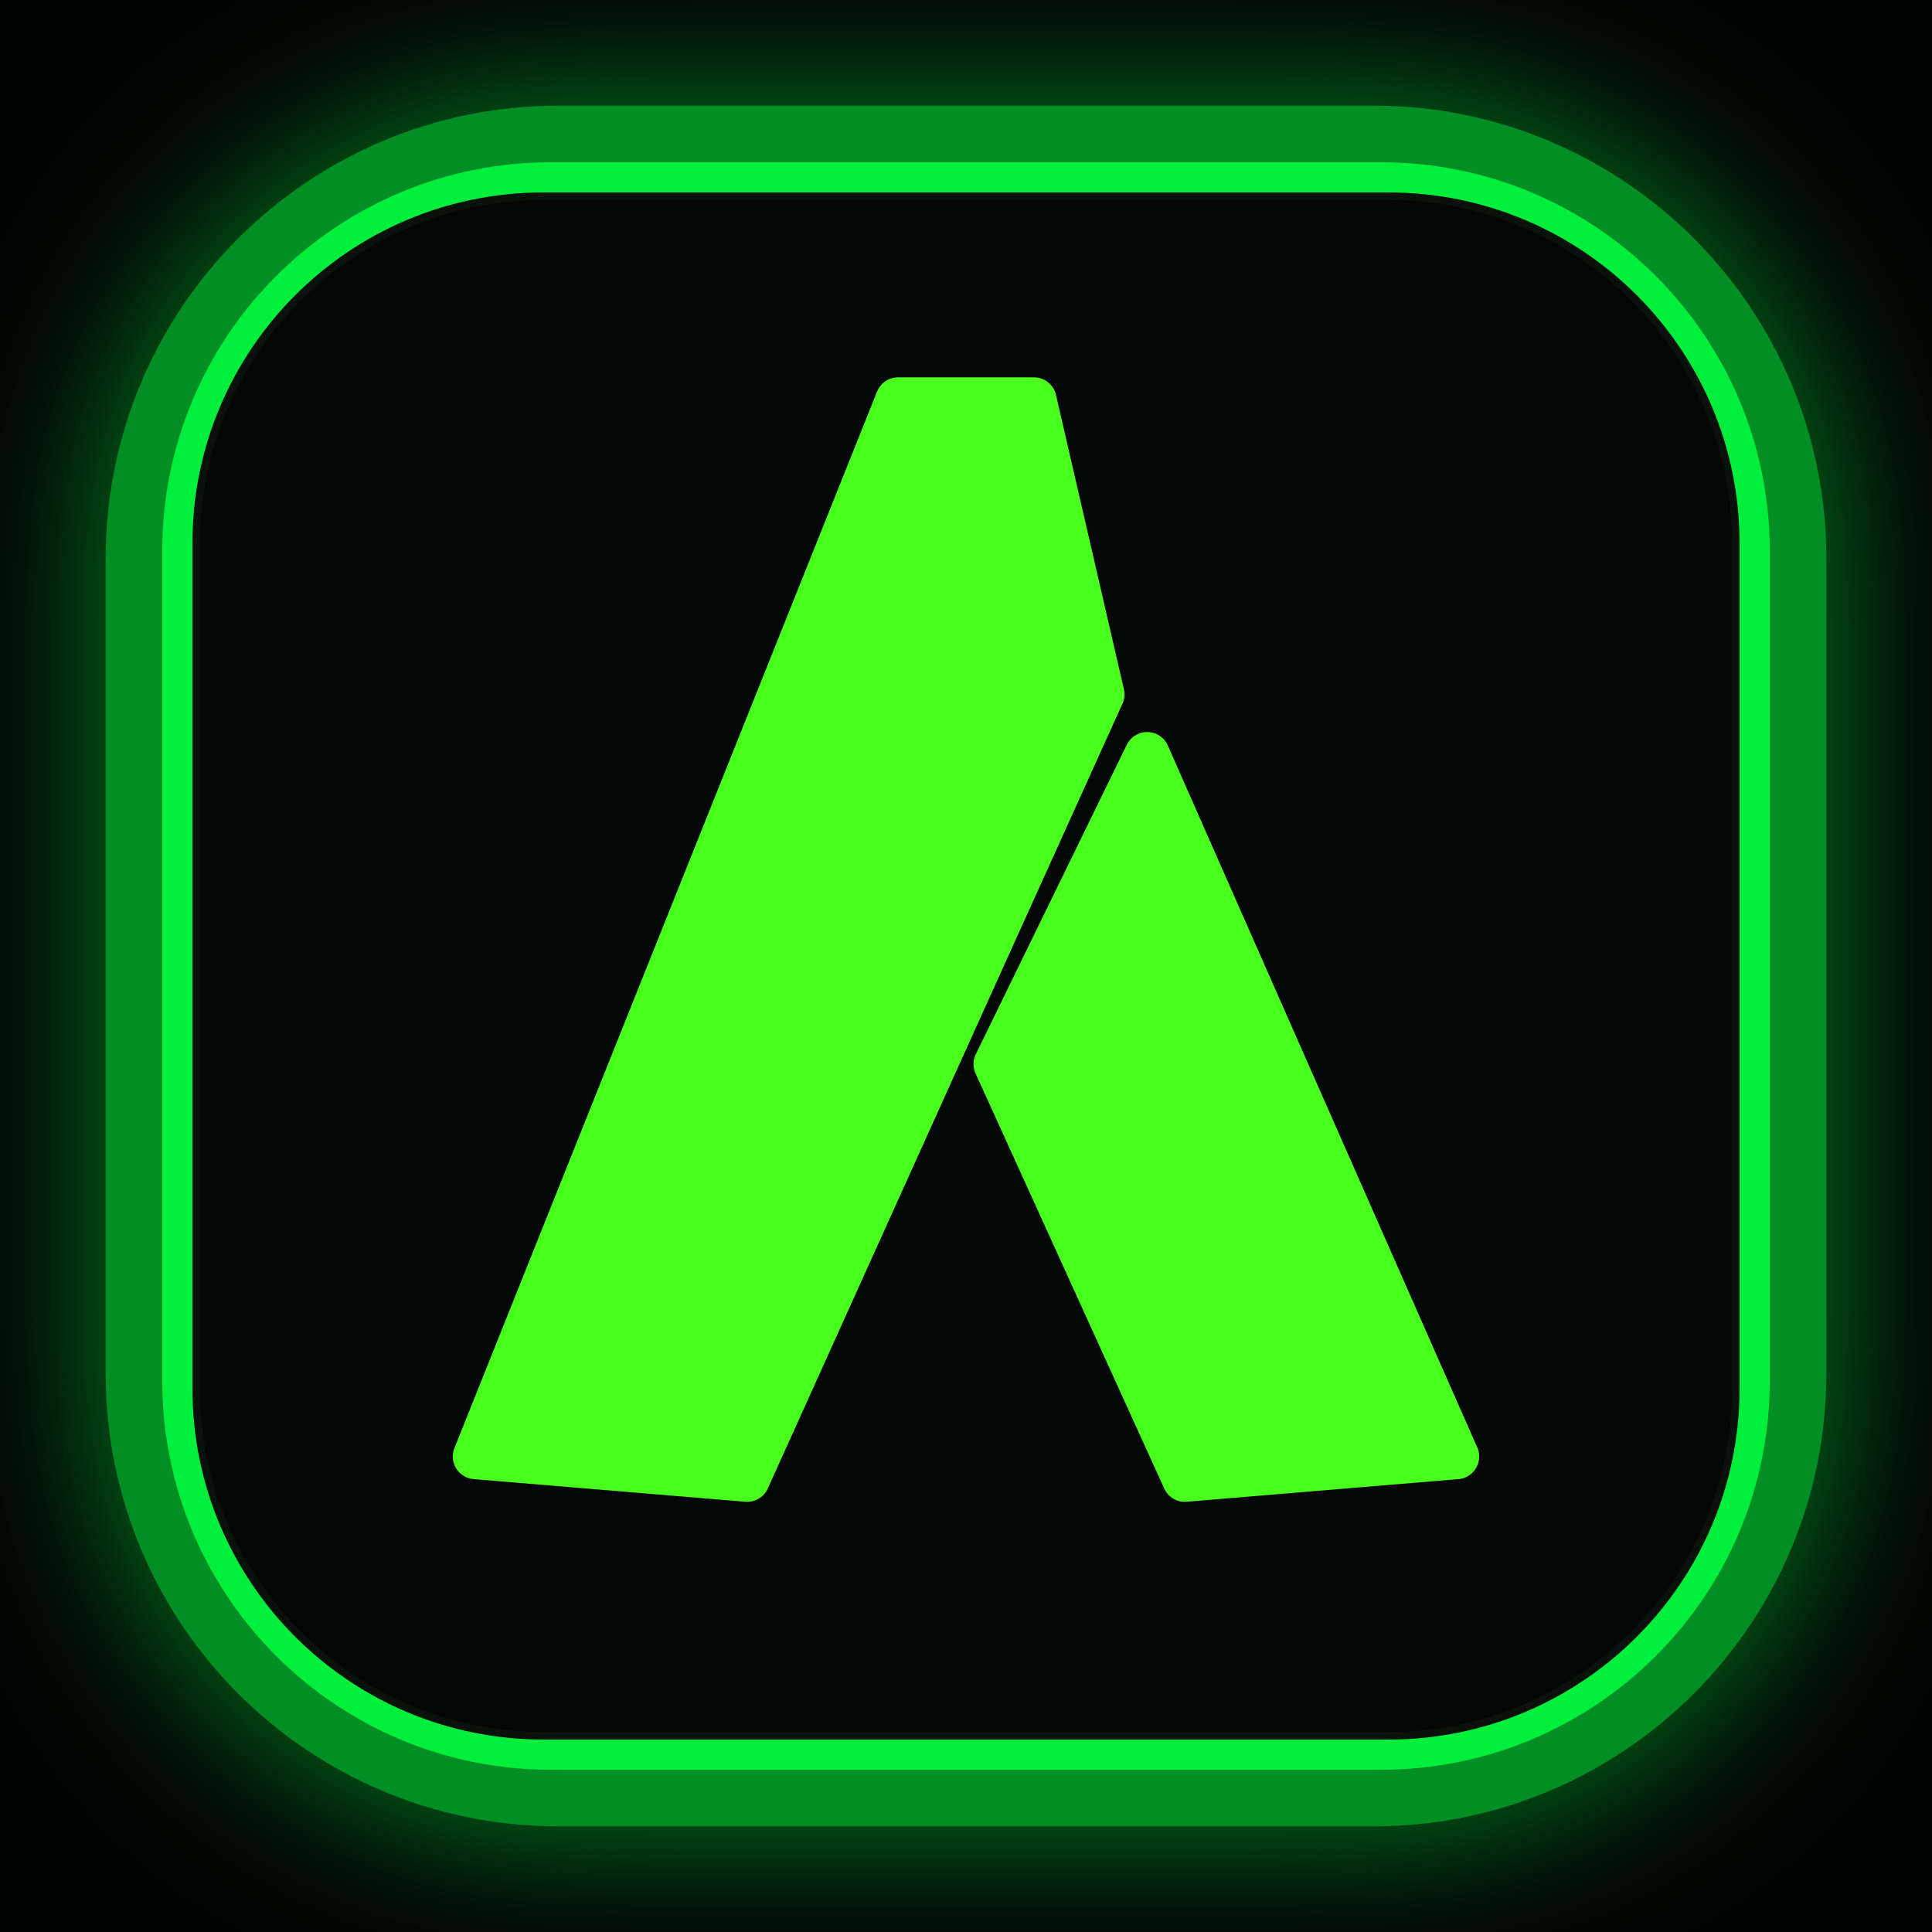
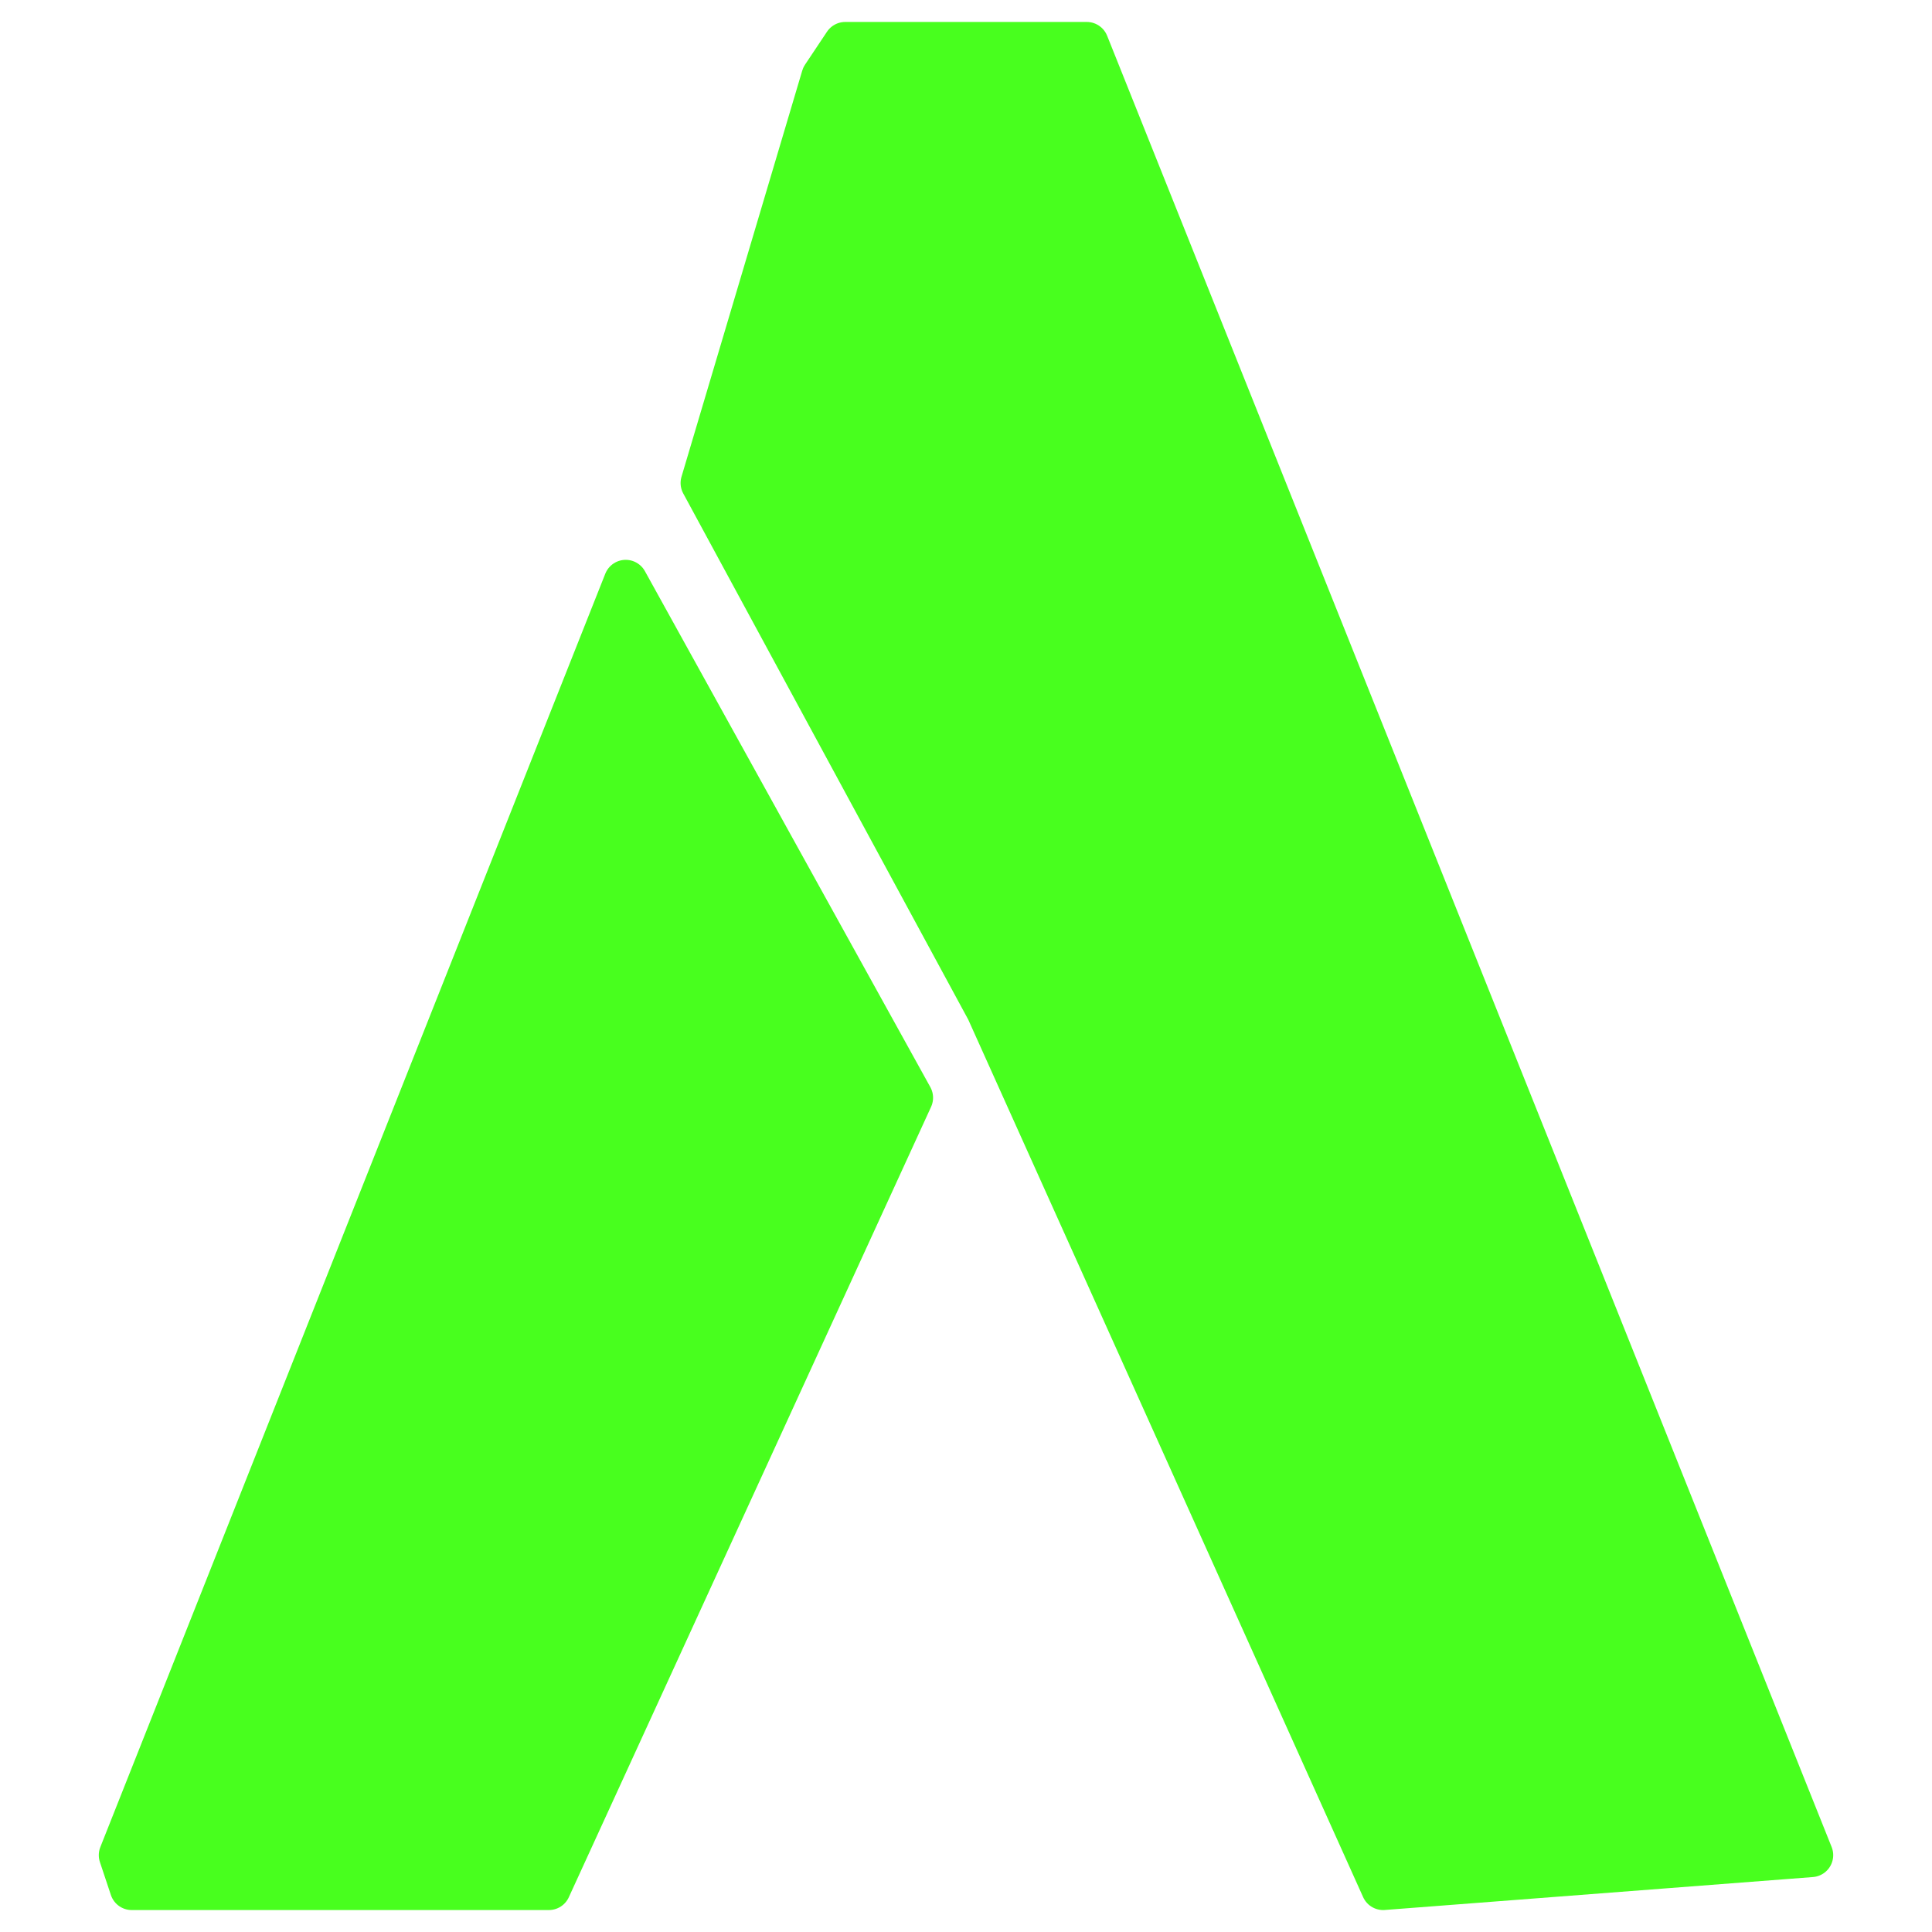
- <svg xmlns="http://www.w3.org/2000/svg" viewBox="0 0 512 512" width="512" height="512">
-   <defs>
-     <filter id="neonGlow" x="-30%" y="-30%" width="160%" height="160%">
-       <feGaussianBlur stdDeviation="20" result="blur" />
-       <feMerge>
-         <feMergeNode in="blur" />
-         <feMergeNode in="SourceGraphic" />
-       </feMerge>
-     </filter>
-   </defs>
-   <rect width="512" height="512" fill="#020403" />
-   <rect x="44" y="44" width="424" height="424" rx="104" fill="none" stroke="#00FF41" stroke-width="32" opacity="0.55" filter="url(#neonGlow)" />
-   <rect x="48" y="48" width="416" height="416" rx="98" fill="none" stroke="#00FF41" stroke-width="10" opacity="0.85" />
-   <rect x="52" y="52" width="408" height="408" rx="92" fill="#040705" stroke="#08120a" stroke-width="2" />
-   <g fill="#48FF1E" stroke="#48FF1E" stroke-width="12" stroke-linejoin="round" stroke-linecap="round">
-     <path d="M 126 386 L 198 392 L 254 268 L 292 184 L 274 106 L 238 106 Z" />
-     <path d="M 314 392 L 386 386 L 304 200 L 264 282 Z" />
+ <svg xmlns="http://www.w3.org/2000/svg" viewBox="94 80 324 352" width="512" height="512">
+   <g fill="#48FF1E" stroke="#48FF1E" stroke-width="8" stroke-linejoin="round" stroke-linecap="round">
+     <path d="M 104 424 L 180 424 L 246 280 L 194 186 L 102 418 Z" />
+     <path d="M 234 88 L 278 88 L 410 418 L 332 424 L 260 264 L 208 168 L 230 94 Z" />
  </g>
</svg>
